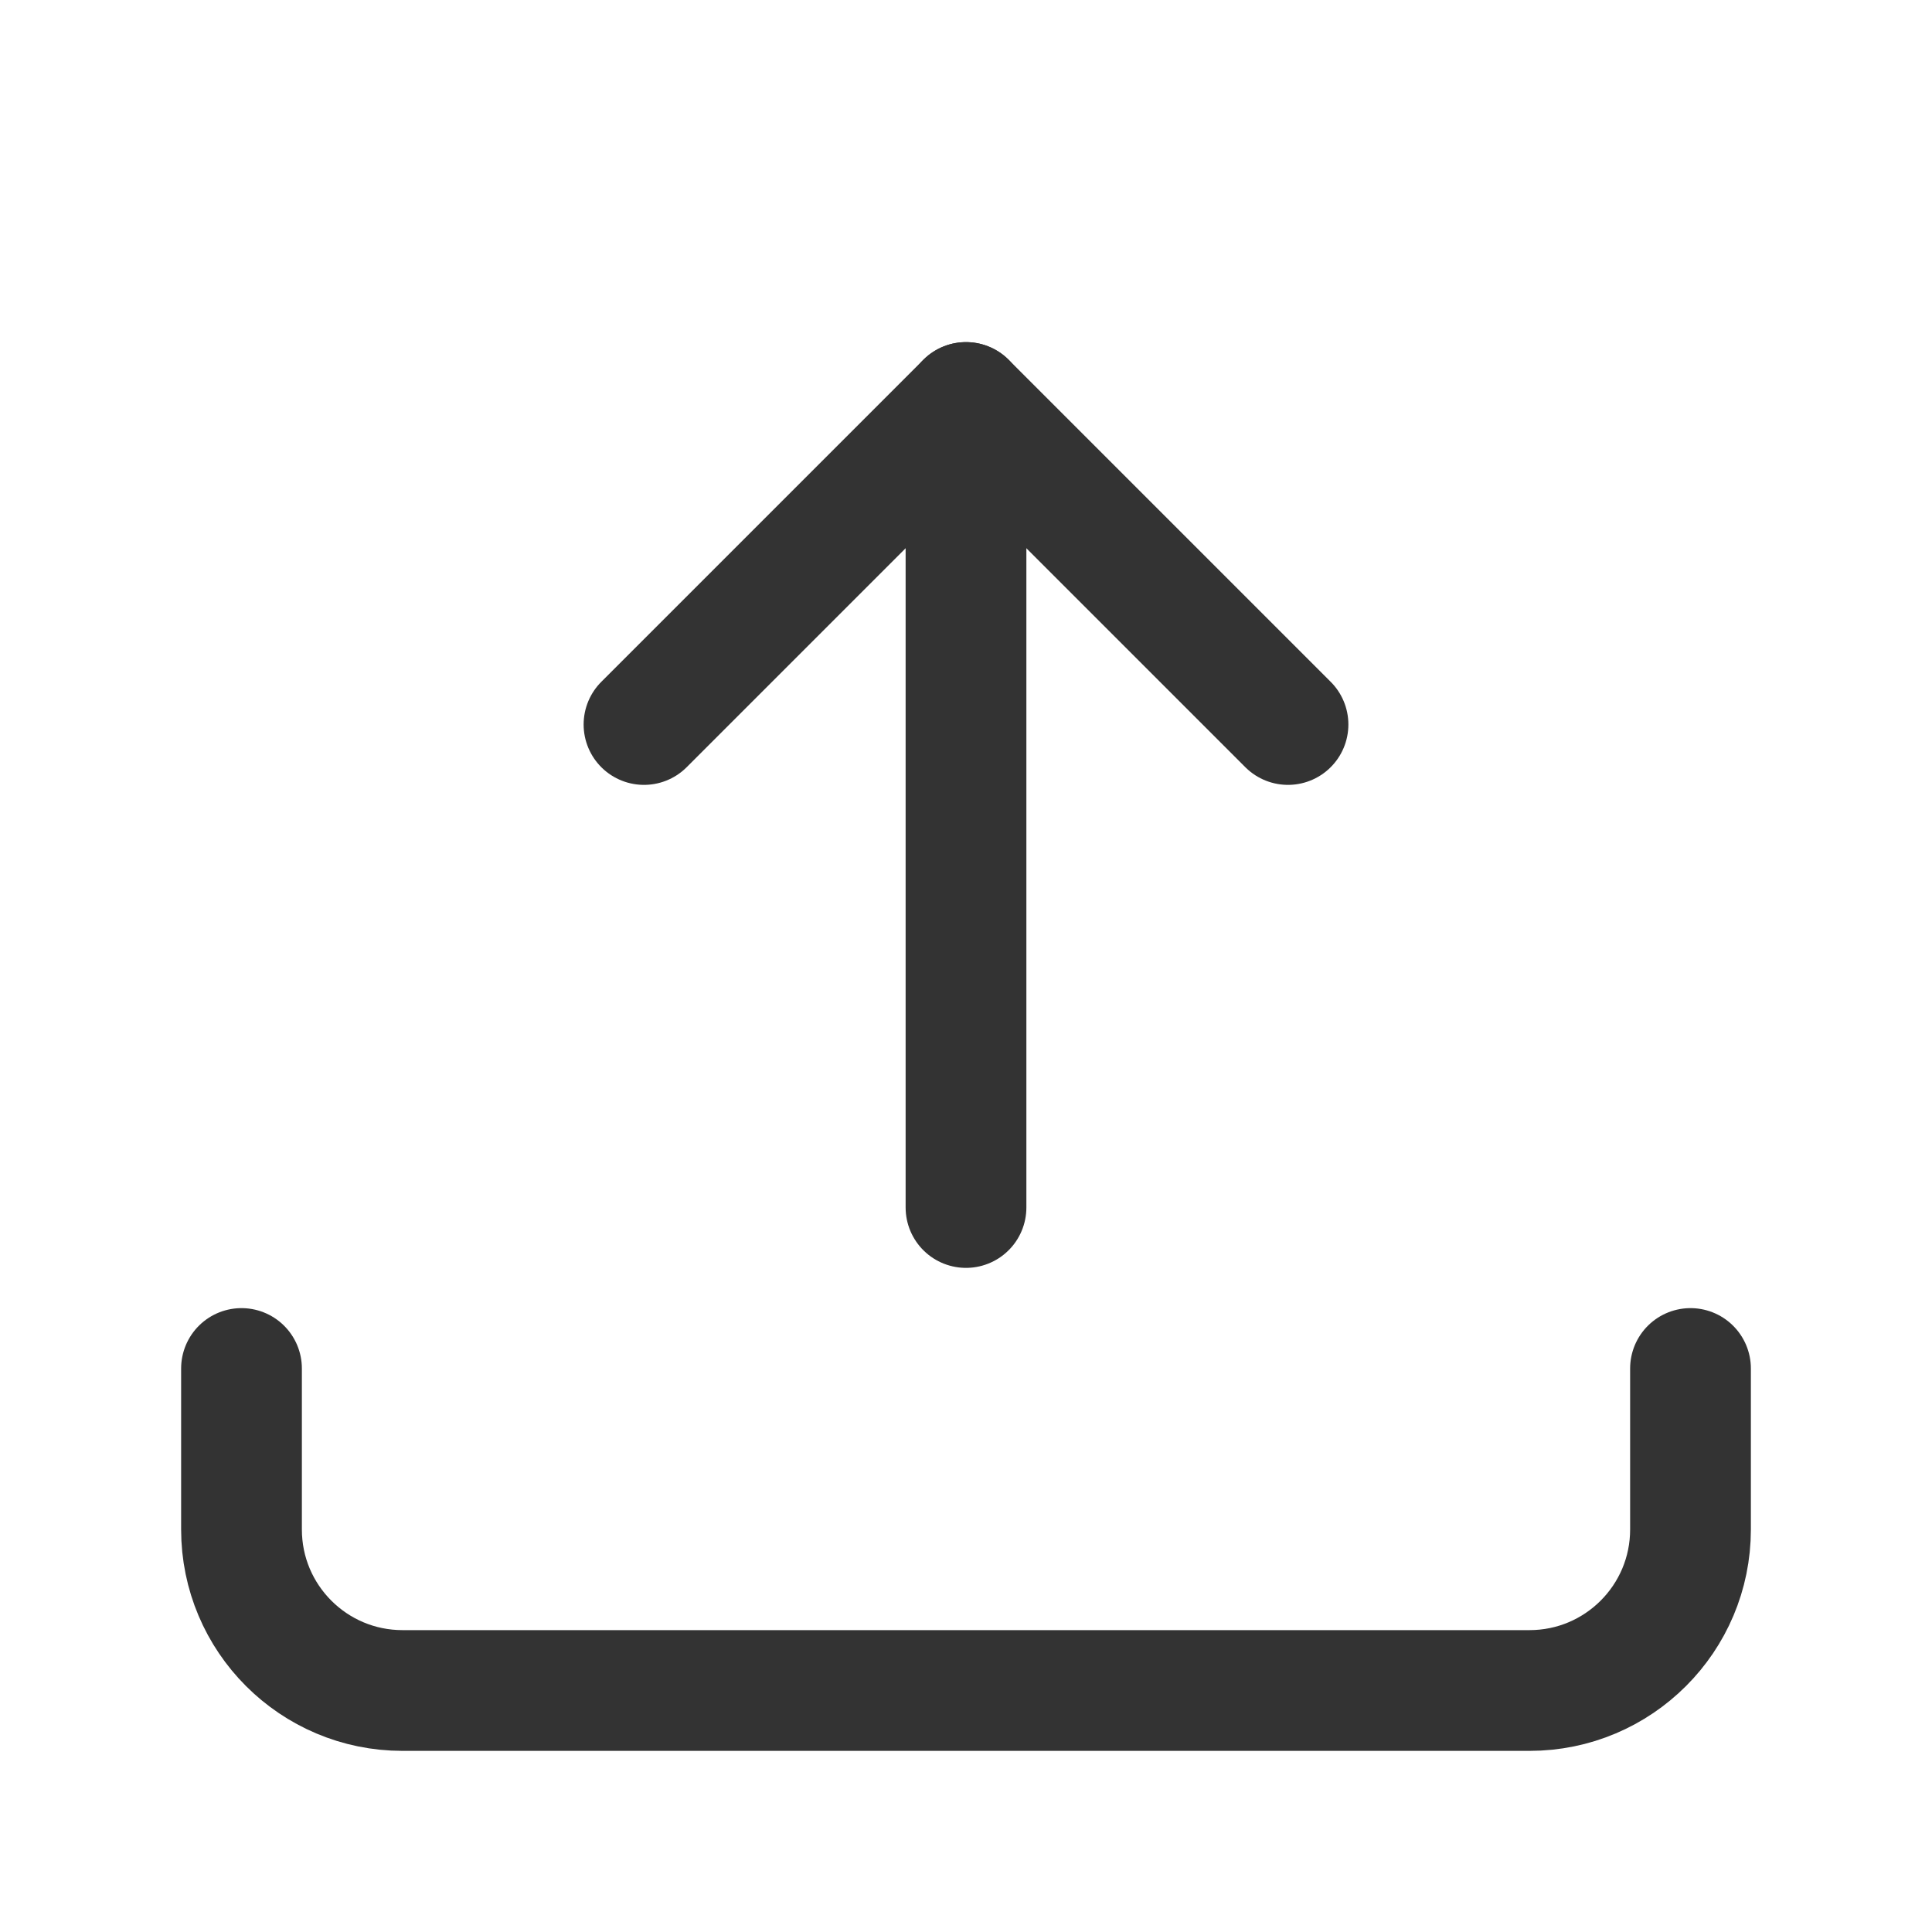
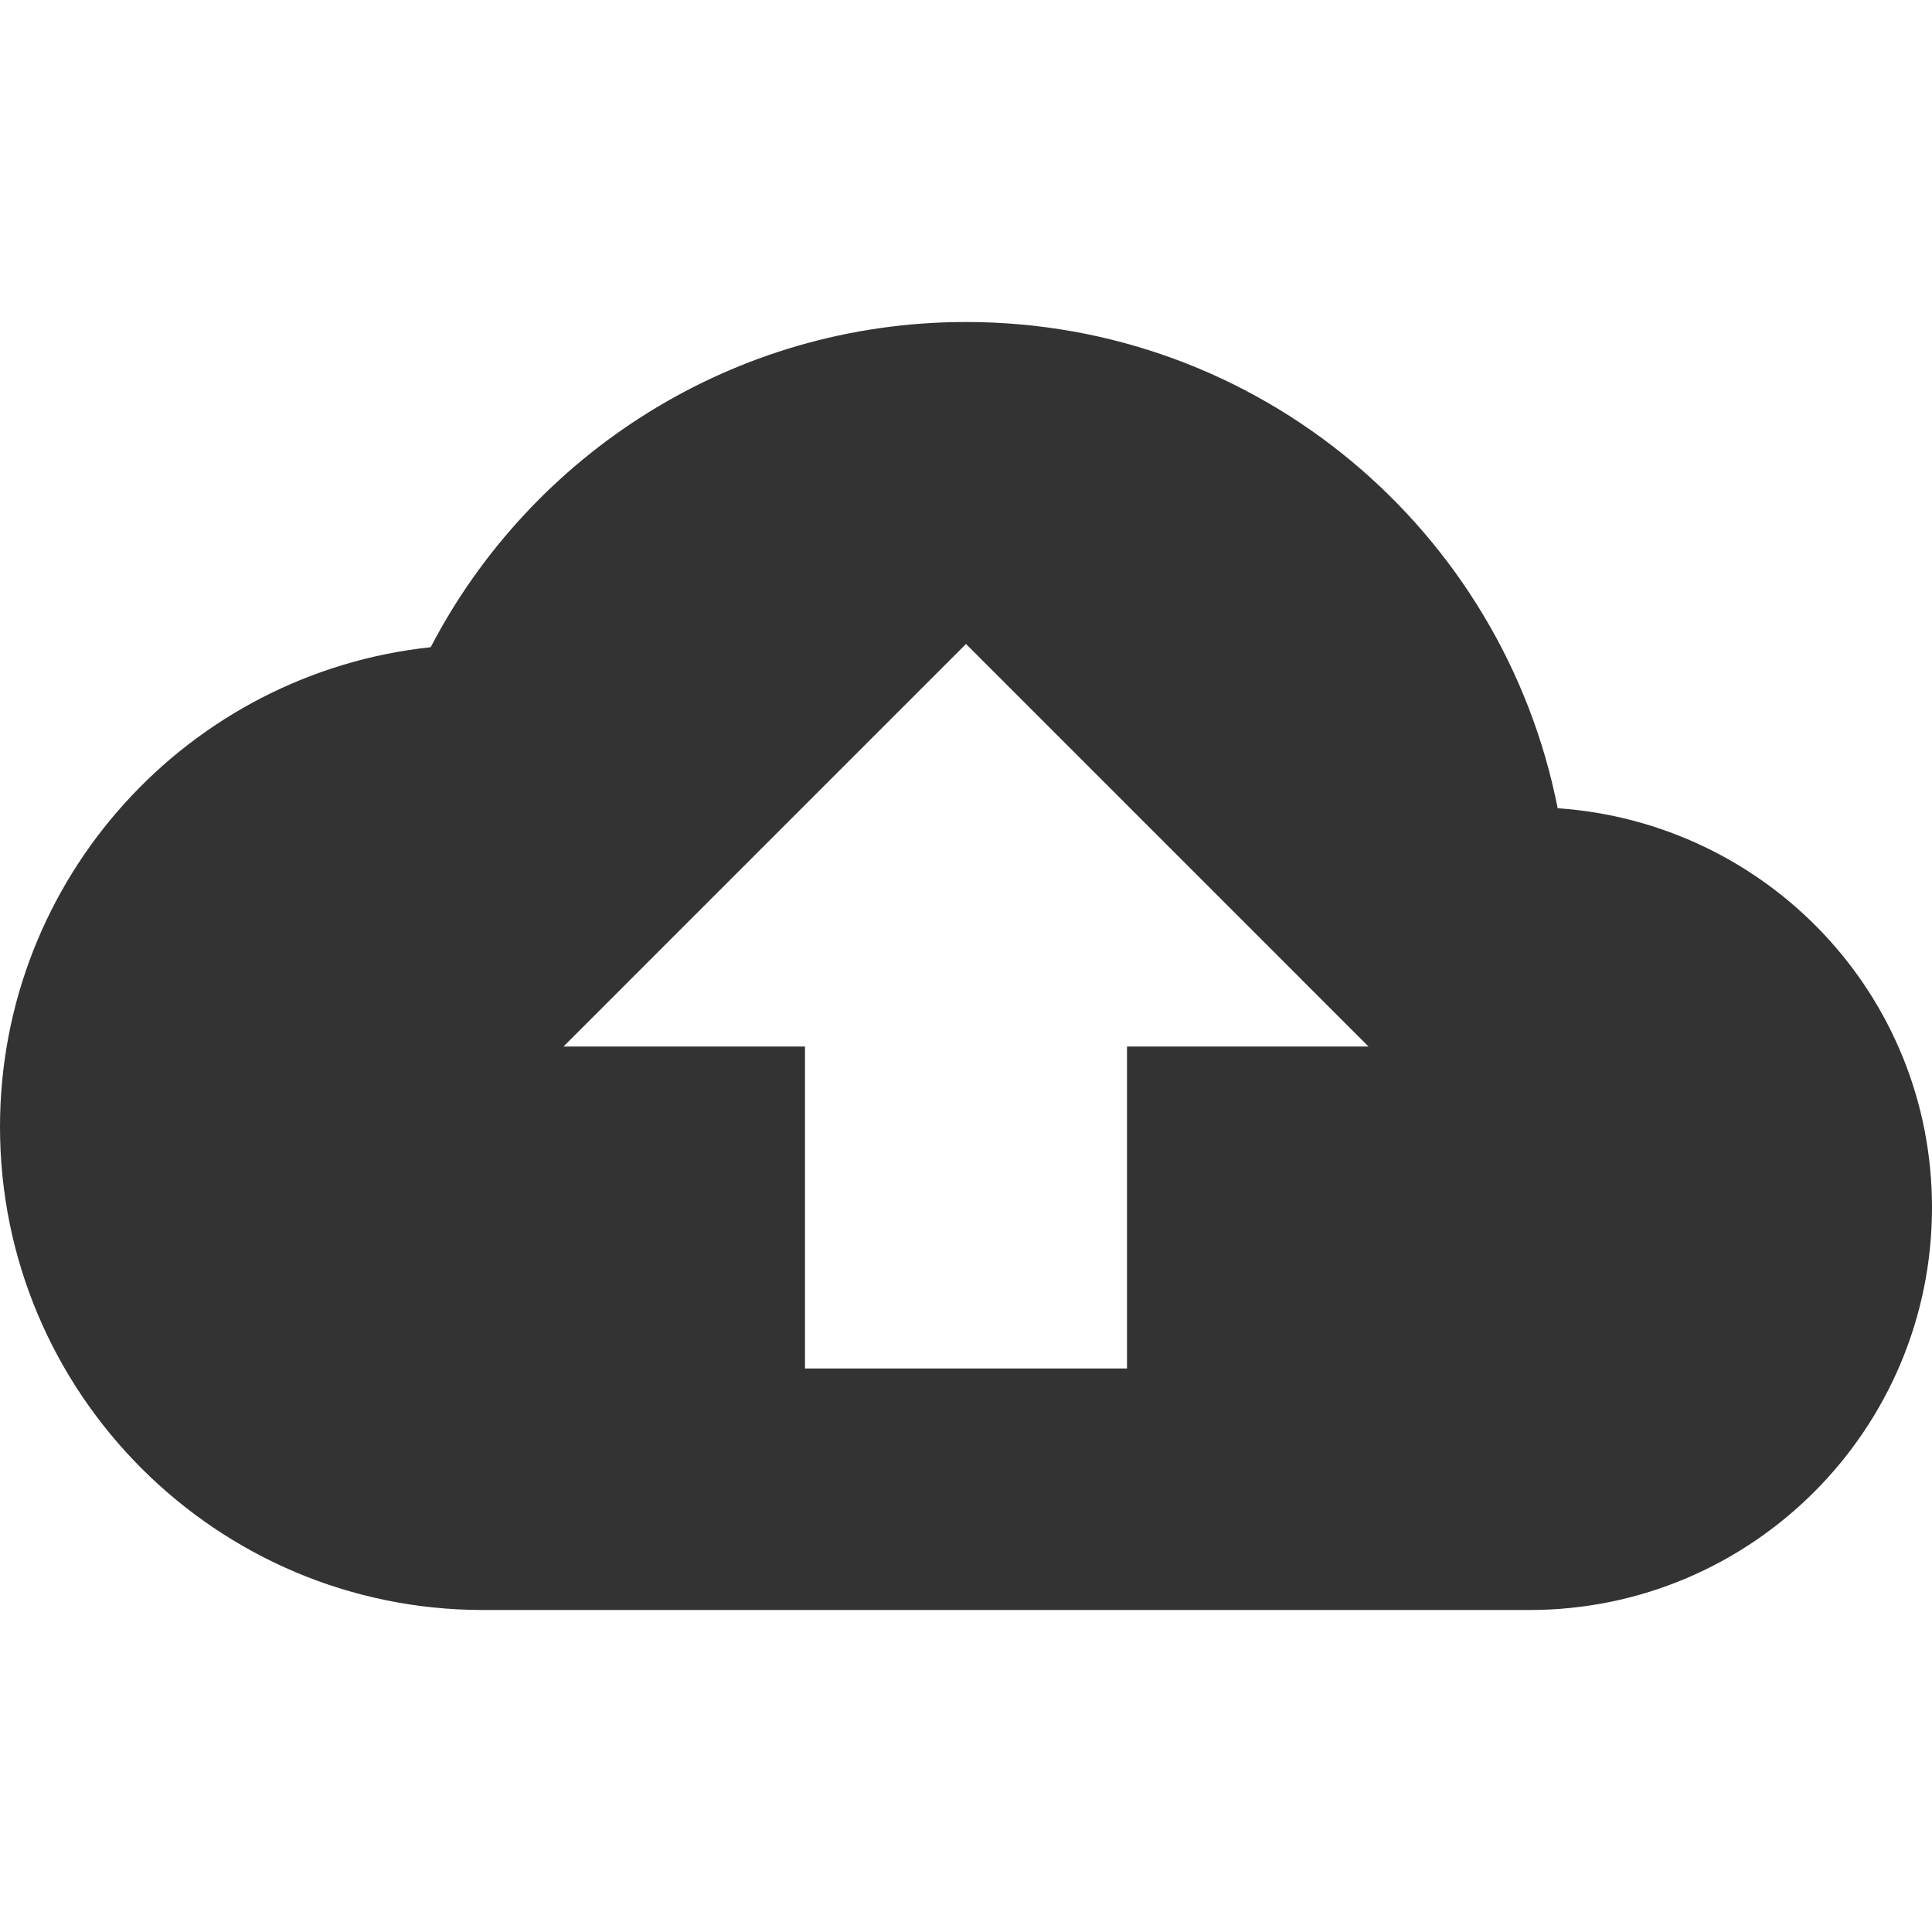
<svg xmlns="http://www.w3.org/2000/svg" viewBox="0 0 24 24" width="24" height="24">
-   <path d="M3 17v2a2 2 0 0 0 2 2h14a2 2 0 0 0 2-2v-2" fill="none" stroke="#333" stroke-width="1.5" stroke-linecap="round" stroke-linejoin="round" />
-   <polyline points="8 9 12 5 16 9" fill="none" stroke="#333" stroke-width="1.5" stroke-linecap="round" stroke-linejoin="round" />
-   <line x1="12" y1="5" x2="12" y2="15" stroke="#333" stroke-width="1.5" stroke-linecap="round" />
+   <path d="M19.35 10.04C18.67 6.59 15.64 4 12 4 9.11 4 6.6 5.64 5.35 8.04 2.34 8.36 0 10.91 0 14c0 3.31 2.69 6 6 6h13c2.76 0 5-2.24 5-5 0-2.64-2.05-4.78-4.65-4.96zM14 13v4h-4v-4H7l5-5 5 5h-3z" fill="#333" />
</svg>
